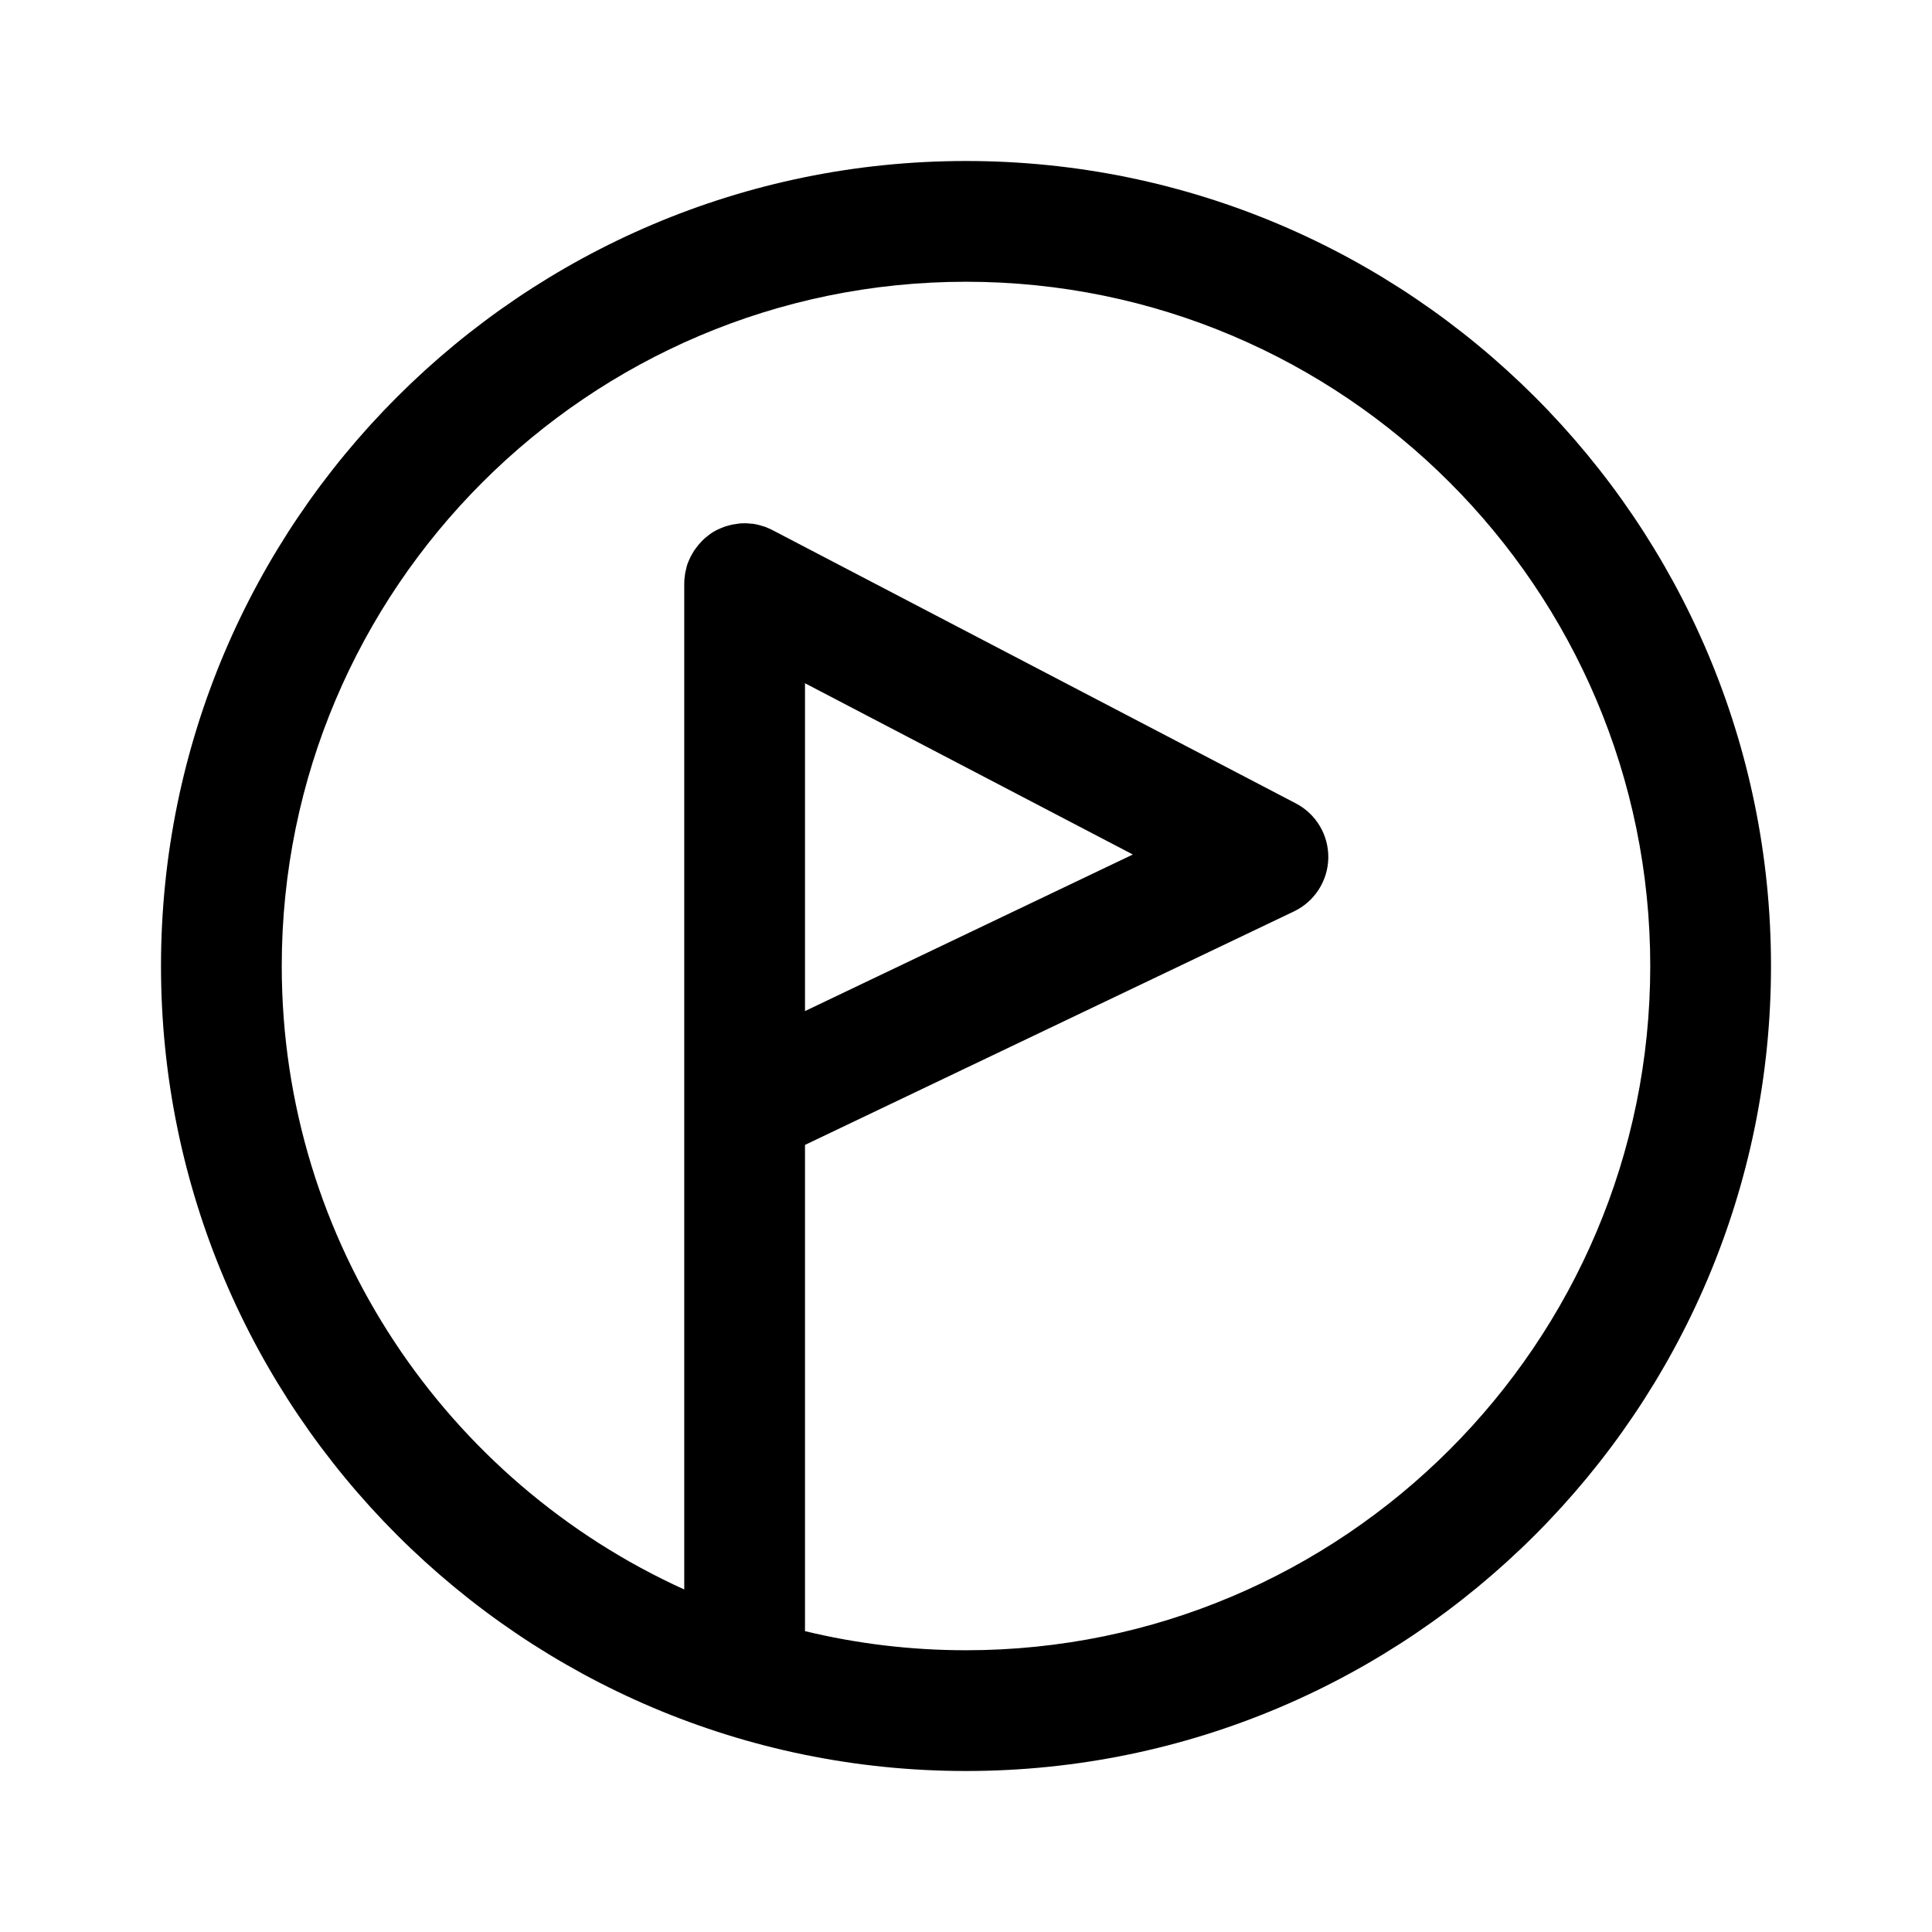
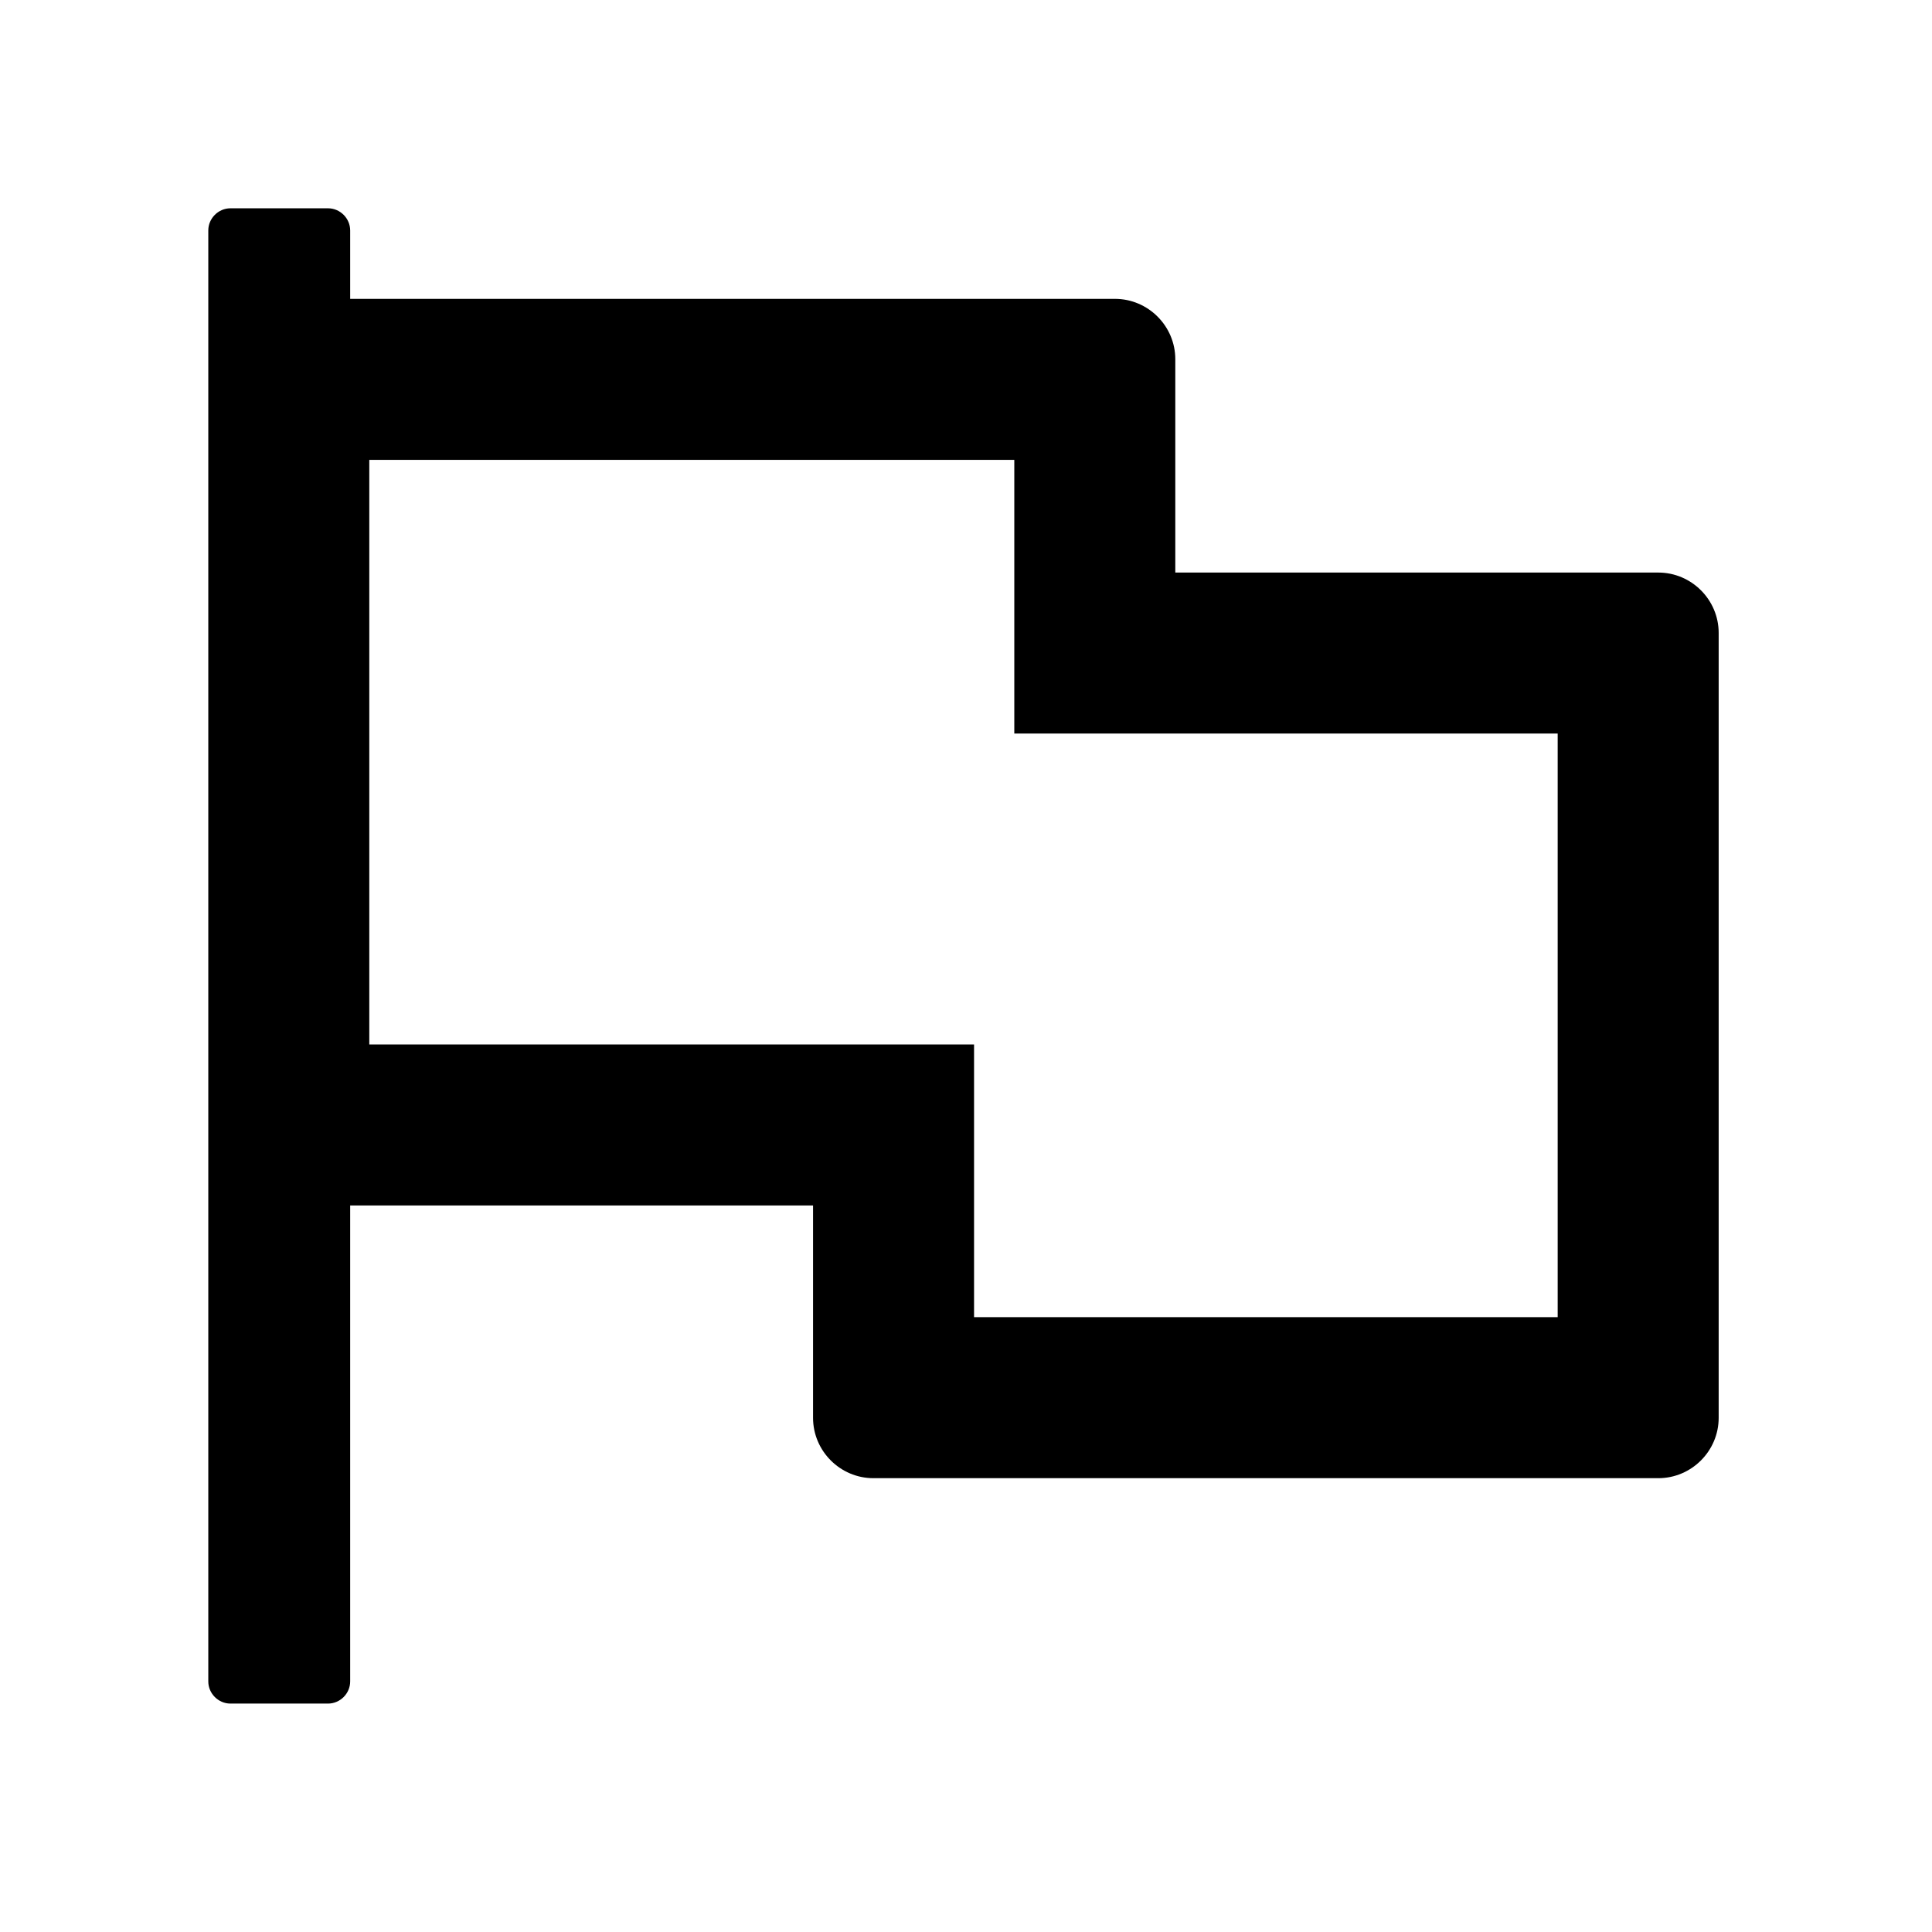
- <svg xmlns="http://www.w3.org/2000/svg" viewBox="0 0 1024 1024" version="1.1">
-   <path d="M512 85.333c-235.307 0-426.667 191.36-426.667 426.667s191.36 426.667 426.667 426.667 426.667-191.36 426.667-426.667-191.36-426.667-426.667-426.667z m88.427 367.573L426.667 535.893V362.133l173.76 90.773zM512 874.667c-29.44 0-58.027-3.52-85.333-10.133V606.827l259.093-123.733a32 32 0 0 0 1.067-57.28L410.027 281.28c-1.067-0.64-2.133-1.067-3.2-1.493-0.853-0.427-1.707-0.747-2.667-0.96-0.853-0.32-1.813-0.533-2.667-0.747-0.427-0.107-0.747-0.213-1.067-0.213a10.347 10.347 0 0 0-2.453-0.32c-1.067-0.107-2.24-0.213-3.307-0.213-1.6 0-3.093 0.107-4.587 0.427-1.173 0.107-2.347 0.32-3.413 0.64a24.533 24.533 0 0 0-4.48 1.493c-0.533 0.213-1.173 0.533-1.707 0.747a24.768 24.768 0 0 0-5.76 3.733c-1.28 0.96-2.453 2.027-3.52 3.307-0.853 0.853-1.493 1.707-2.133 2.56-0.853 1.067-1.6 2.24-2.24 3.413-0.64 1.067-1.173 2.133-1.6 3.2-0.747 1.6-1.28 3.2-1.6 4.907-0.32 1.067-0.533 2.24-0.64 3.307-0.213 1.387-0.32 2.88-0.32 4.267v533.12C237.013 785.493 149.333 658.773 149.333 512c0-200 162.667-362.667 362.667-362.667s362.667 162.667 362.667 362.667-162.667 362.667-362.667 362.667z" p-id="2754" />
+ <svg xmlns="http://www.w3.org/2000/svg" viewBox="0 0 1024 1024">
+   <path d="M537.6 243.733V388.8h288v309.333H516.267V553.6H195.733V243.733H537.6M173.867 110.4h-51.734c-6.4 0-11.733 5.333-11.733 11.733V891.2c0 6.4 5.333 11.733 11.733 11.733h51.734c6.4 0 11.733-5.333 11.733-11.733V638.933h245.333v112.534c0 17.6 14.4 32 32 32h416c17.6 0 32-14.4 32-32v-416c0-17.6-14.4-32-32-32h-256V190.4c0-17.6-14.4-32-32-32H185.6v-36.267c0-6.4-5.333-11.733-11.733-11.733z" />
</svg>
